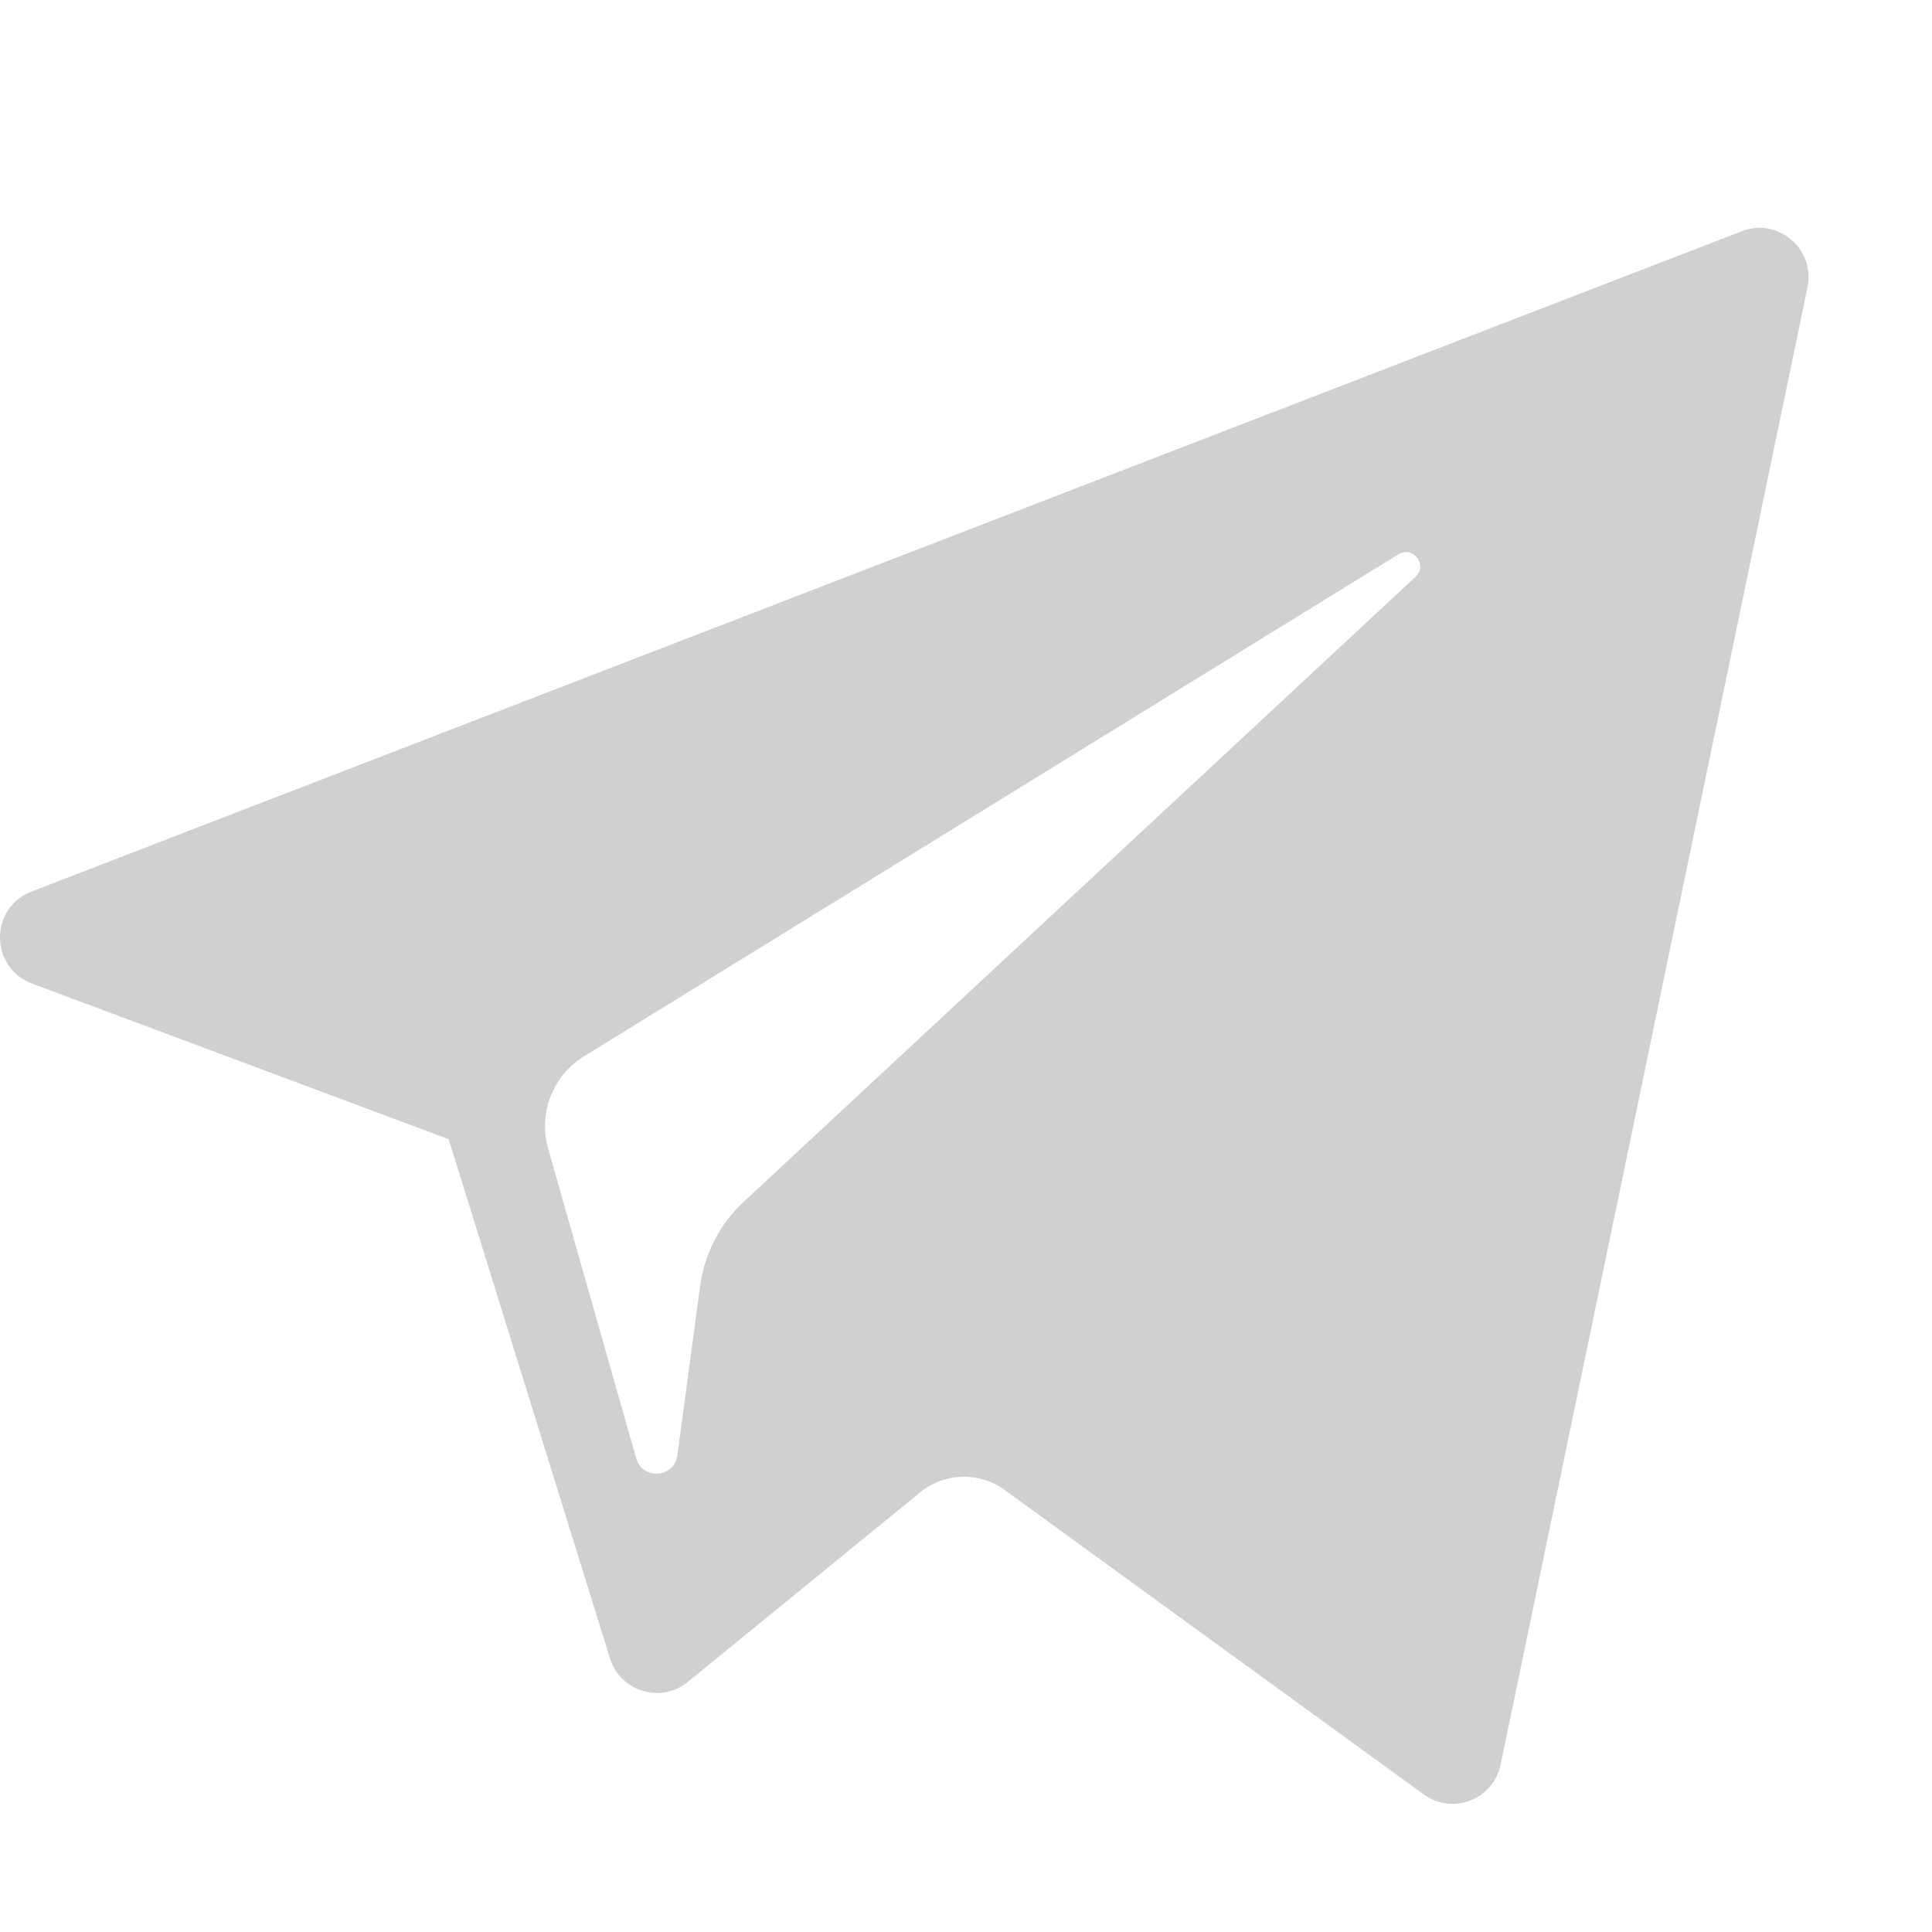
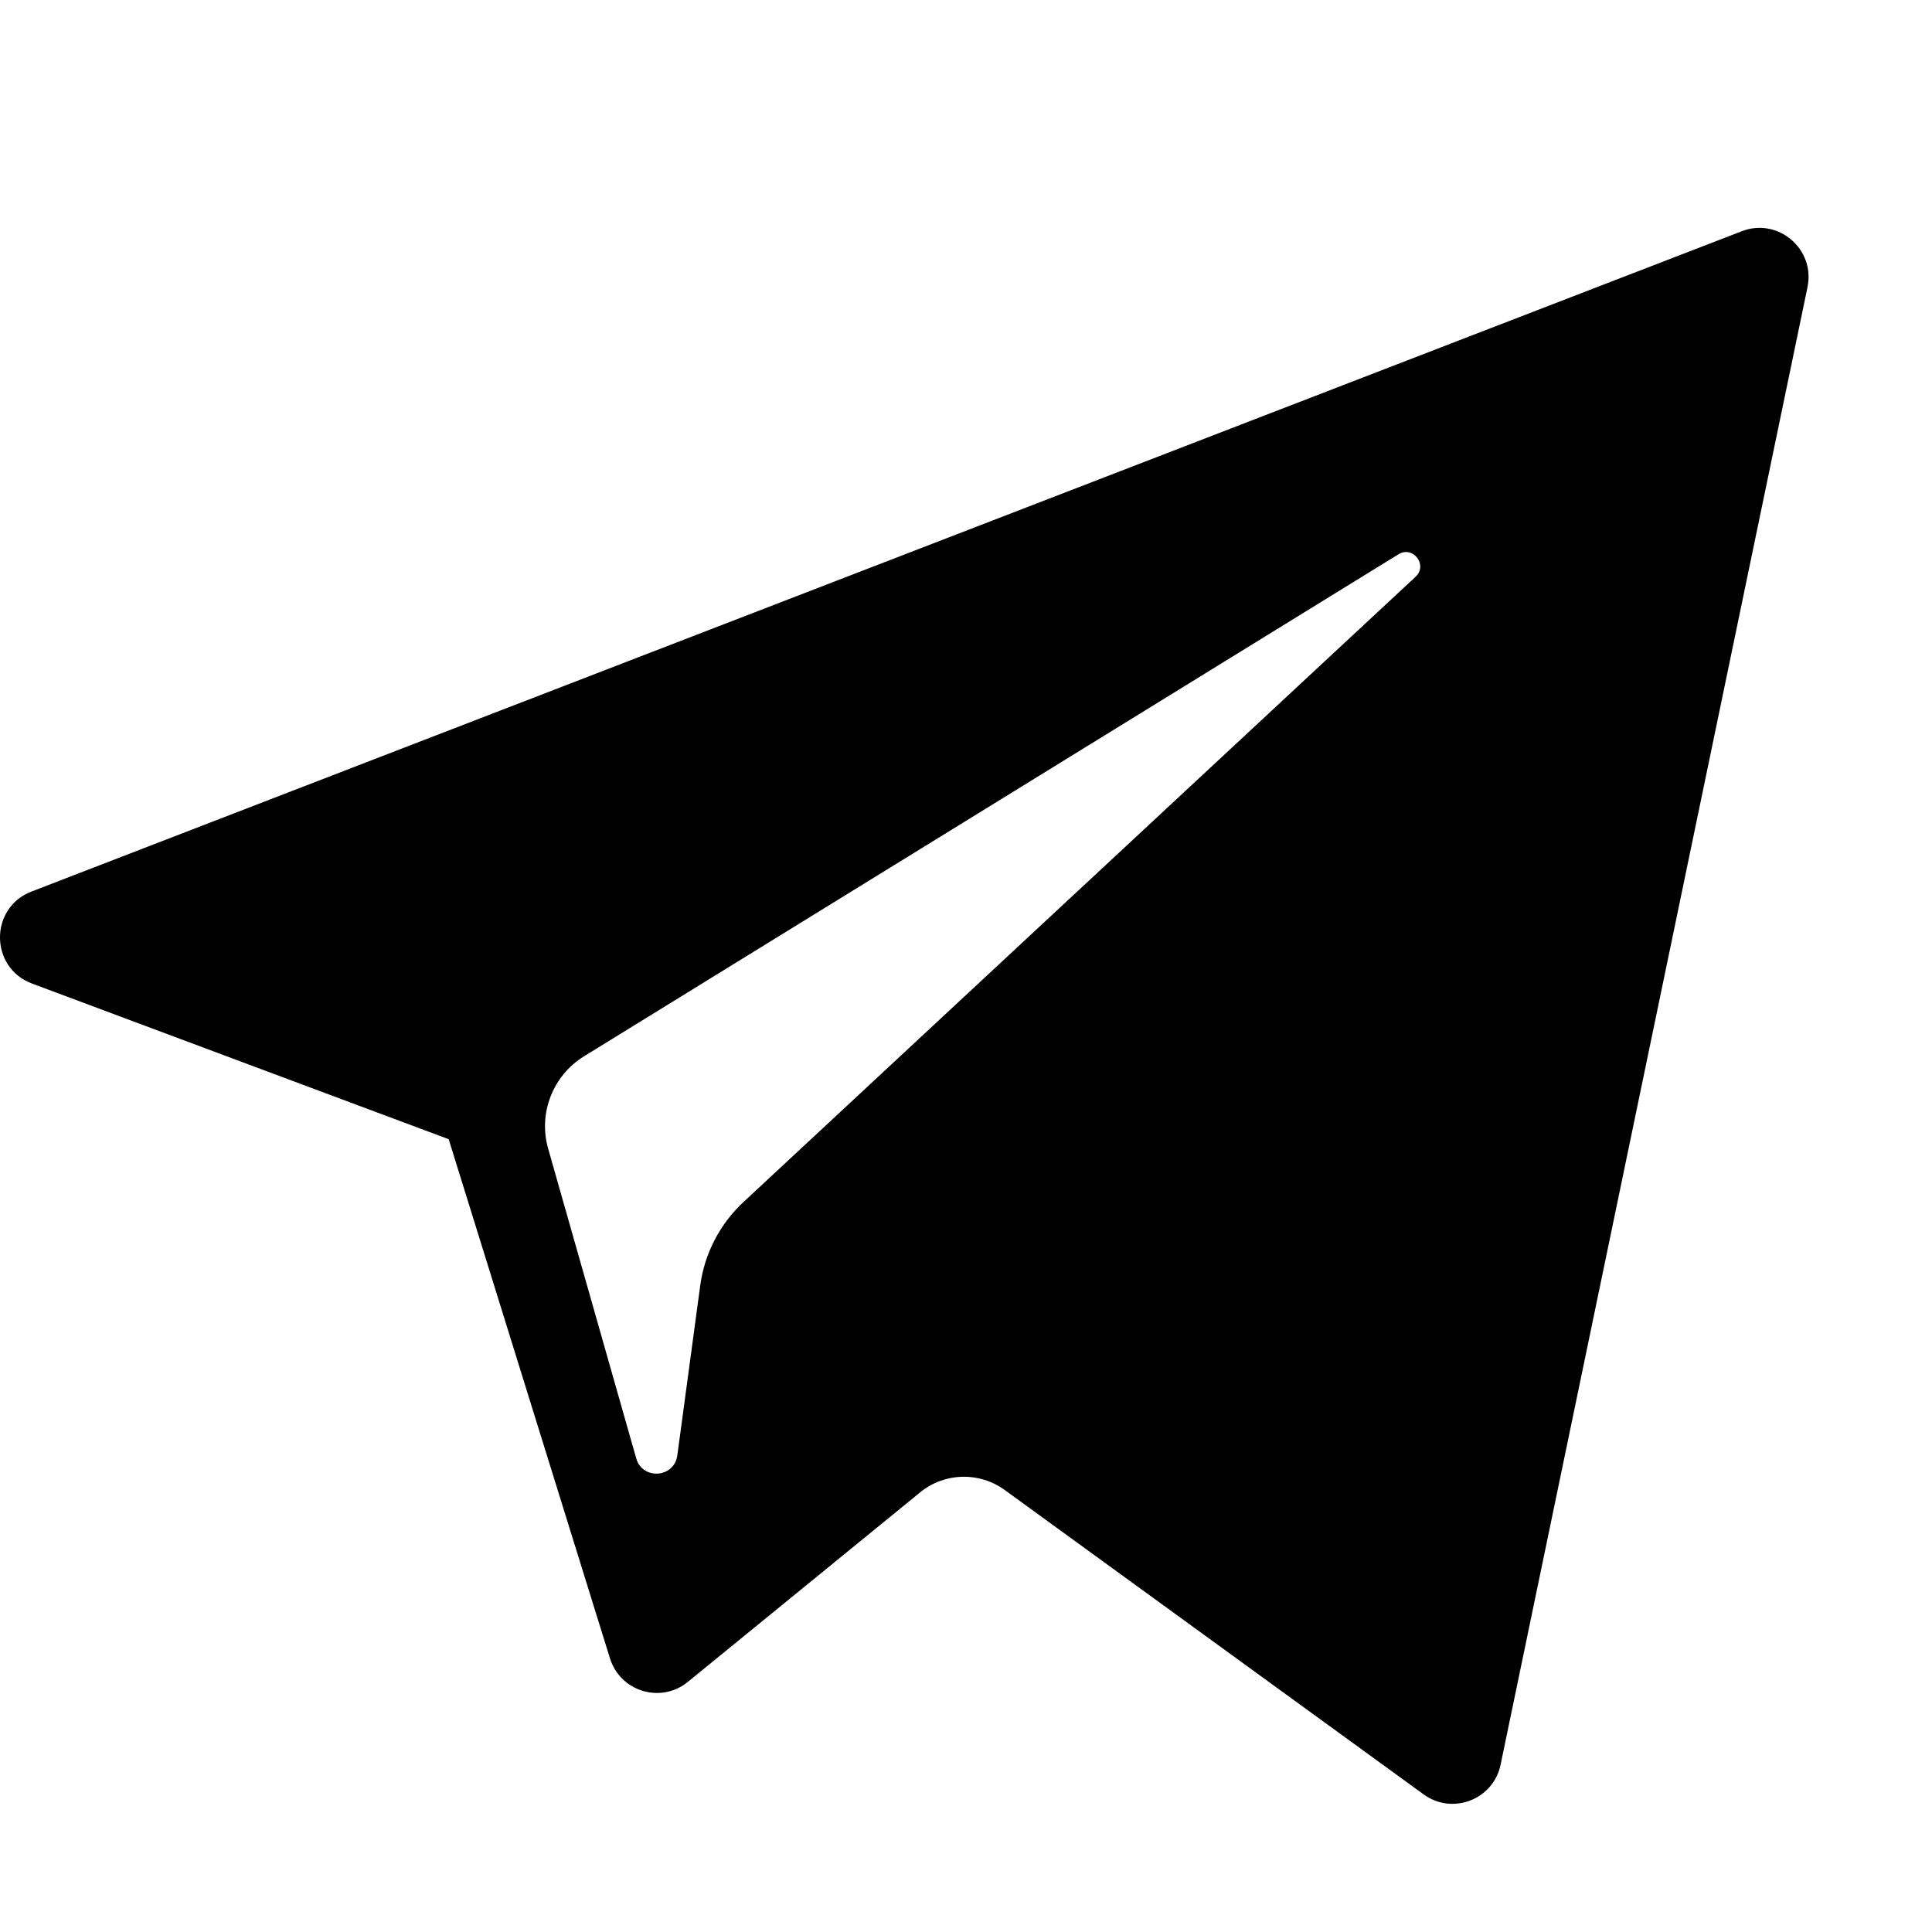
<svg xmlns="http://www.w3.org/2000/svg" width="407" height="407" viewBox="0 0 407 407" fill="none">
-   <path d="M6.73 207.193L94.52 239.986L128.5 349.357C130.674 356.361 139.232 358.951 144.913 354.302L193.848 314.377C198.979 310.192 206.285 309.984 211.645 313.88L299.908 378.013C305.984 382.433 314.595 379.101 316.119 371.752L380.776 60.481C382.439 52.453 374.557 45.756 366.919 48.712L6.627 187.819C-2.265 191.251 -2.187 203.849 6.73 207.193ZM123.023 222.529L294.598 116.769C297.681 114.873 300.854 119.046 298.206 121.505L156.607 253.237C151.631 257.874 148.42 264.079 147.51 270.814L142.687 306.589C142.048 311.366 135.344 311.841 134.027 307.218L115.476 241.981C113.351 234.539 116.447 226.592 123.023 222.529Z" fill="#D0D0D0" />
+   <path id="main" d="M6.73 207.193L94.52 239.986L128.5 349.357C130.674 356.361 139.232 358.951 144.913 354.302L193.848 314.377C198.979 310.192 206.285 309.984 211.645 313.88L299.908 378.013C305.984 382.433 314.595 379.101 316.119 371.752L380.776 60.481C382.439 52.453 374.557 45.756 366.919 48.712L6.627 187.819C-2.265 191.251 -2.187 203.849 6.73 207.193ZM123.023 222.529L294.598 116.769C297.681 114.873 300.854 119.046 298.206 121.505L156.607 253.237C151.631 257.874 148.42 264.079 147.51 270.814L142.687 306.589C142.048 311.366 135.344 311.841 134.027 307.218L115.476 241.981C113.351 234.539 116.447 226.592 123.023 222.529Z" fill="currentColor" />
</svg>
